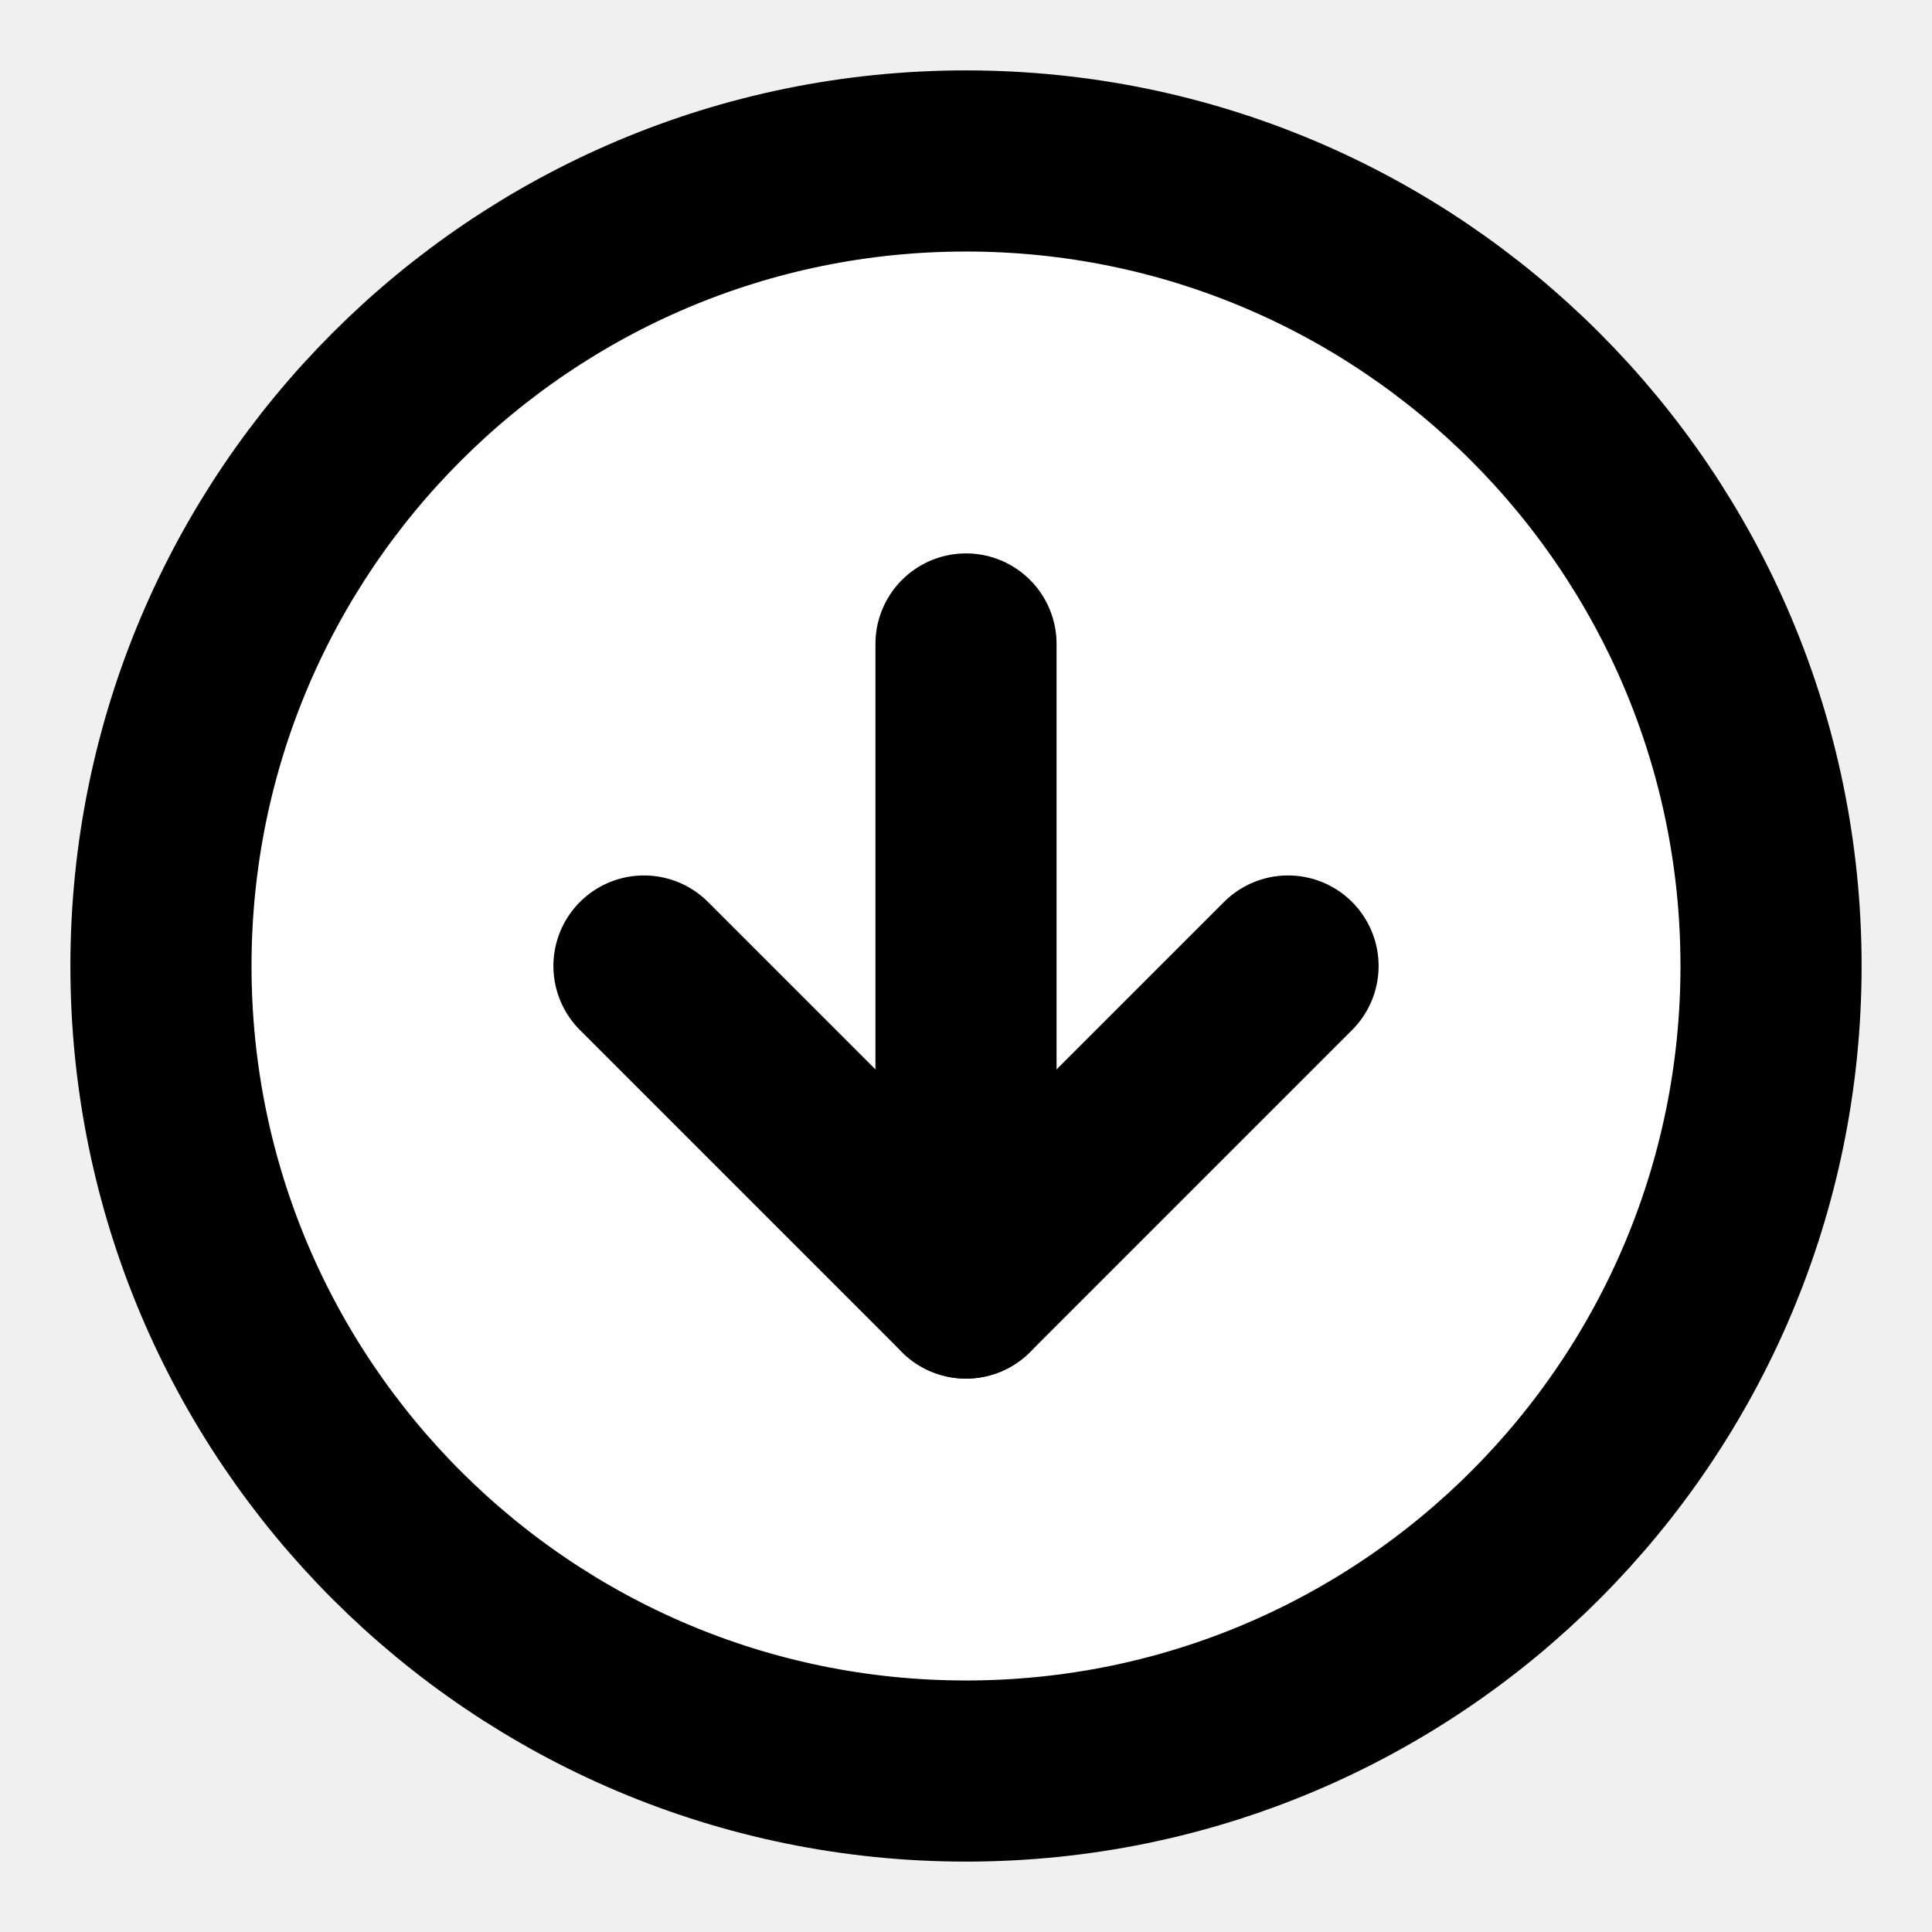
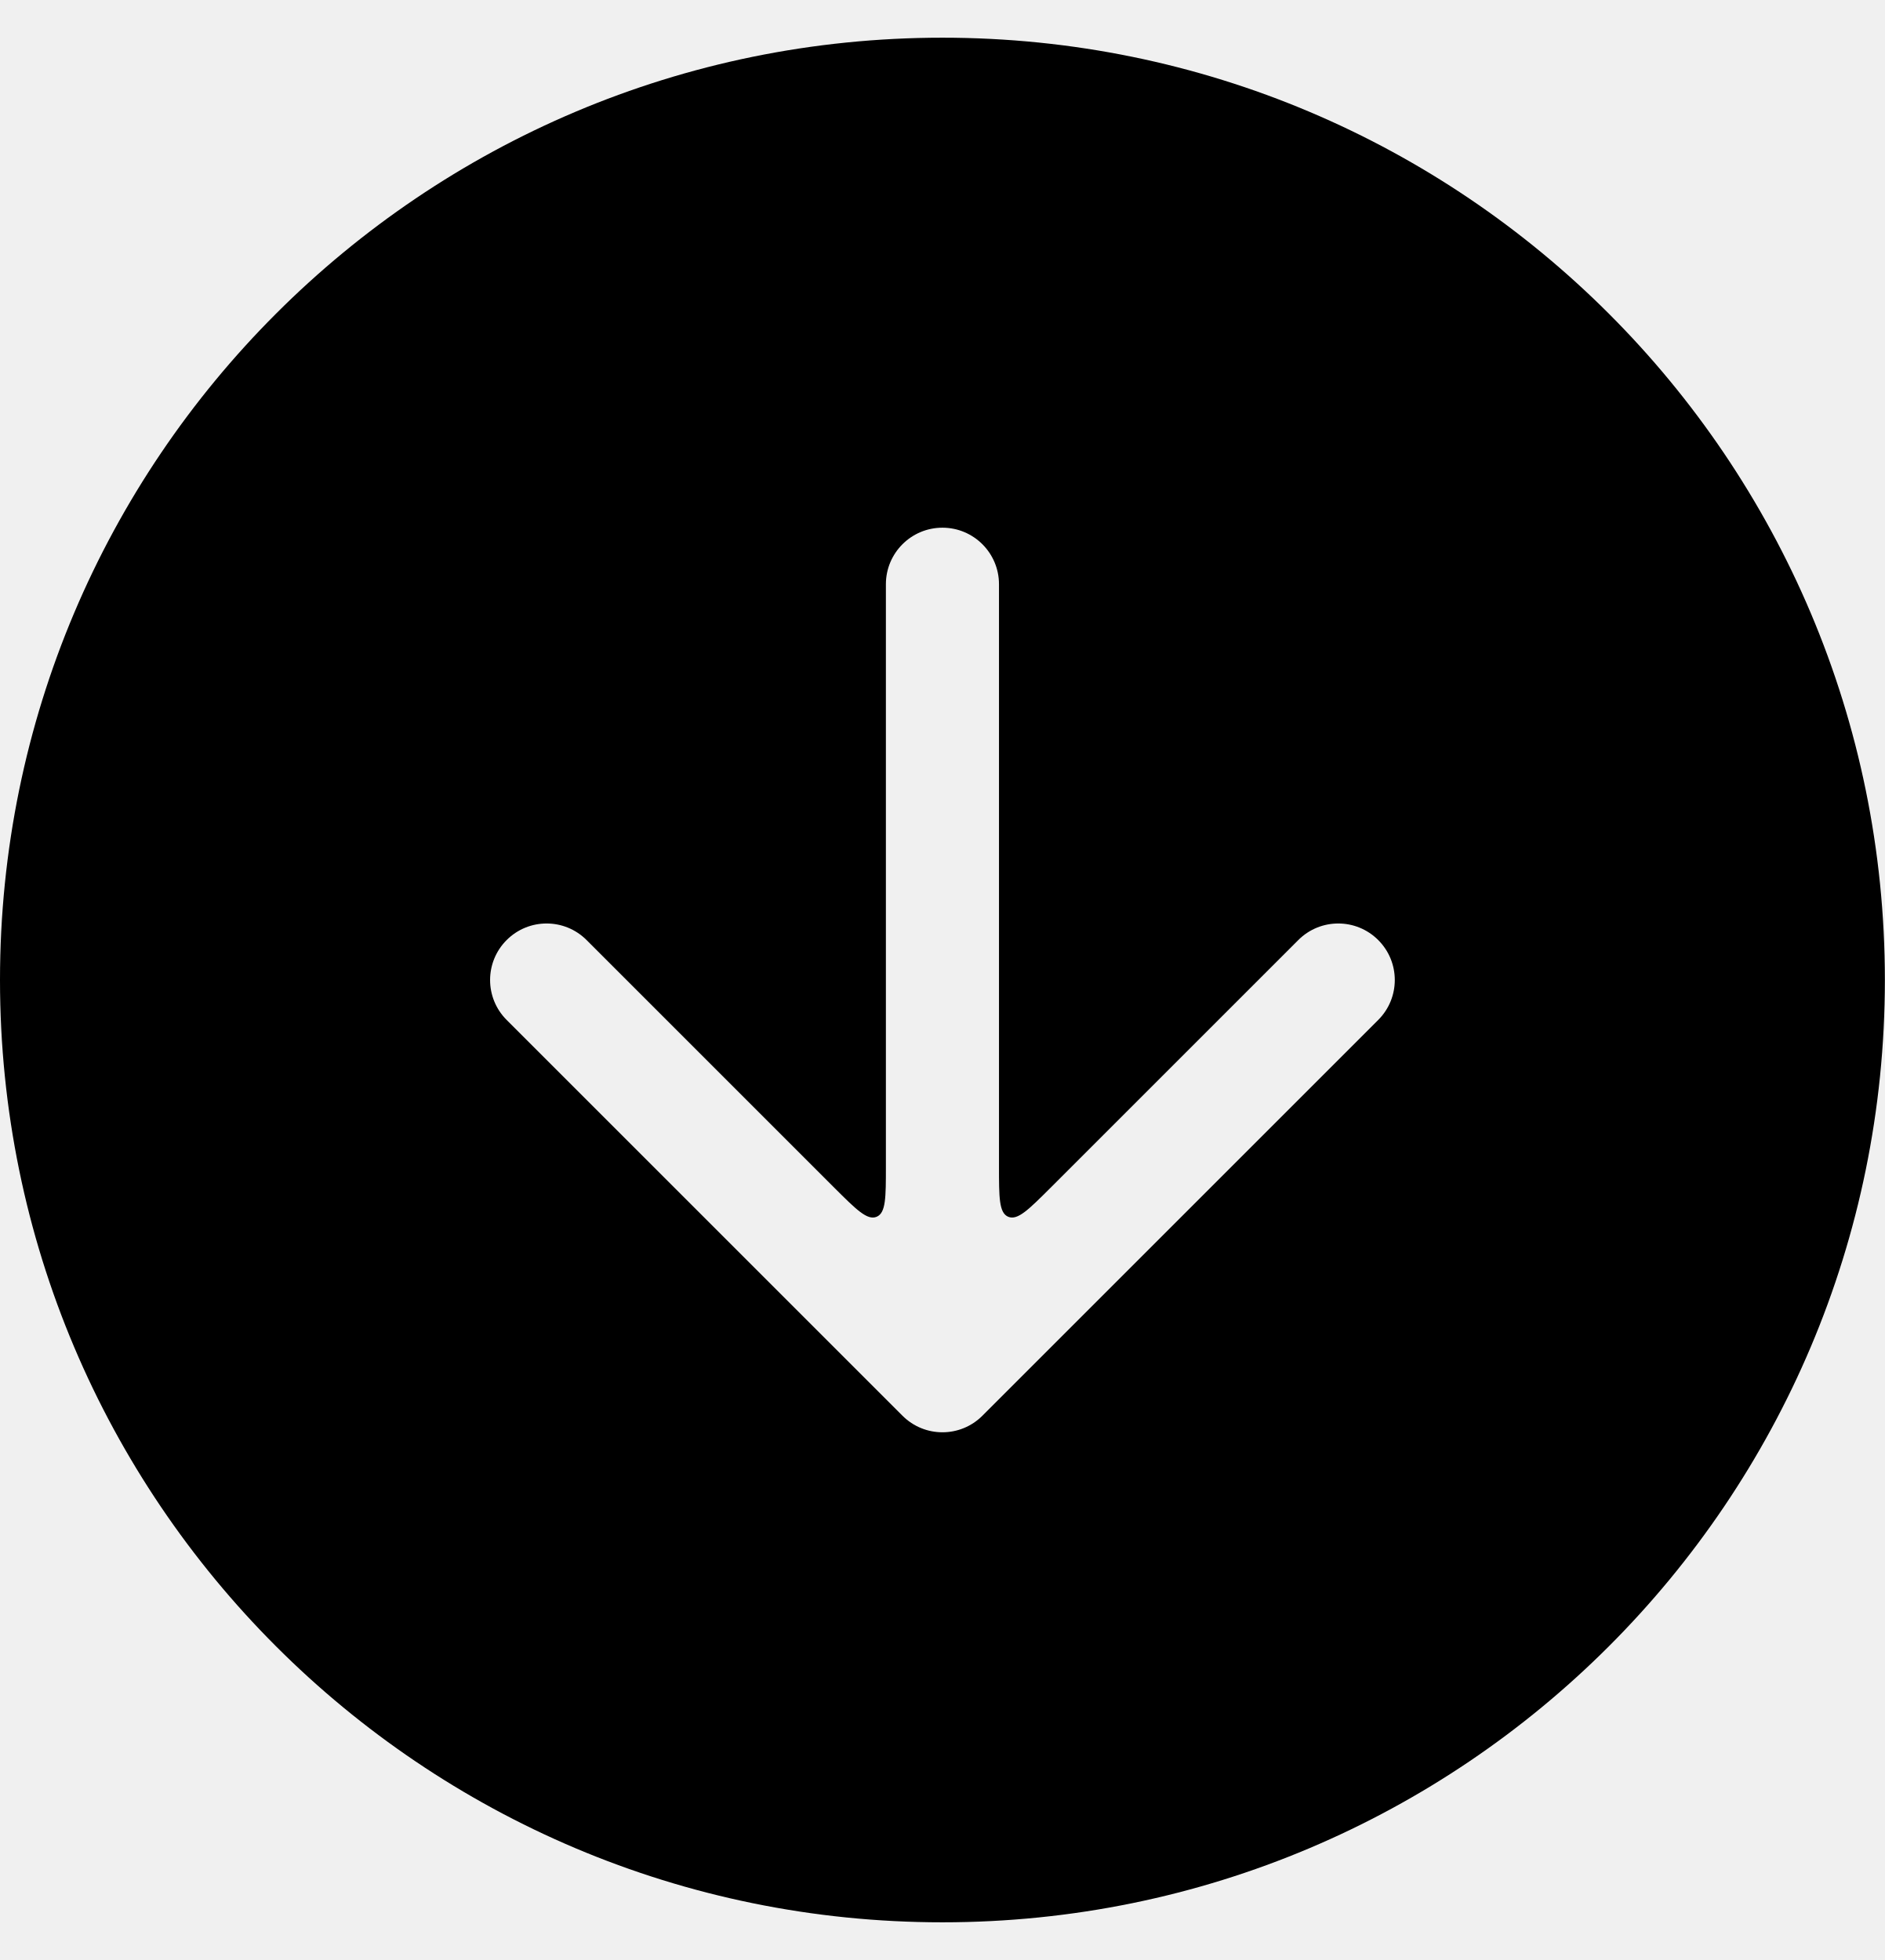
- <svg xmlns="http://www.w3.org/2000/svg" width="16" height="16" viewBox="0 0 16 16" fill="none">
-   <path d="M8 14.667C11.682 14.667 14.667 11.682 14.667 8C14.667 4.318 11.682 1.333 8 1.333C4.318 1.333 1.333 4.318 1.333 8C1.333 11.682 4.318 14.667 8 14.667Z" fill="#FFFFFF" stroke="currentColor" stroke-width="1.5" stroke-linecap="round" stroke-linejoin="round" />
-   <path d="M5.333 8L8 10.667L10.667 8" stroke="currentColor" stroke-width="1.5" stroke-linecap="round" stroke-linejoin="round" />
-   <path d="M8 5.333V10.667" stroke="currentColor" stroke-width="1.5" stroke-linecap="round" stroke-linejoin="round" />
+ <svg xmlns="http://www.w3.org/2000/svg" width="25" height="26" viewBox="0 0 25 26" fill="none">
+   <path fill-rule="evenodd" clip-rule="evenodd" d="M0 13C0 6.096 5.596 0.5 12.5 0.5C19.404 0.5 25 6.096 25 13C25 19.904 19.404 25.5 12.5 25.5C5.596 25.5 0 19.904 0 13ZM13.25 7.75C13.25 7.336 12.914 7 12.5 7C12.086 7 11.75 7.336 11.75 7.75V15.474C11.75 15.885 11.75 16.09 11.627 16.141C11.503 16.192 11.358 16.047 11.067 15.757L7.78 12.47C7.487 12.177 7.013 12.177 6.72 12.47C6.427 12.763 6.427 13.237 6.72 13.53L11.97 18.78C12.263 19.073 12.737 19.073 13.03 18.78L18.28 13.53C18.573 13.237 18.573 12.763 18.28 12.47C17.987 12.177 17.513 12.177 17.22 12.47L13.933 15.757C13.642 16.047 13.497 16.192 13.373 16.141C13.25 16.09 13.25 15.885 13.25 15.474V7.75Z" fill="currentColor" />
</svg>
